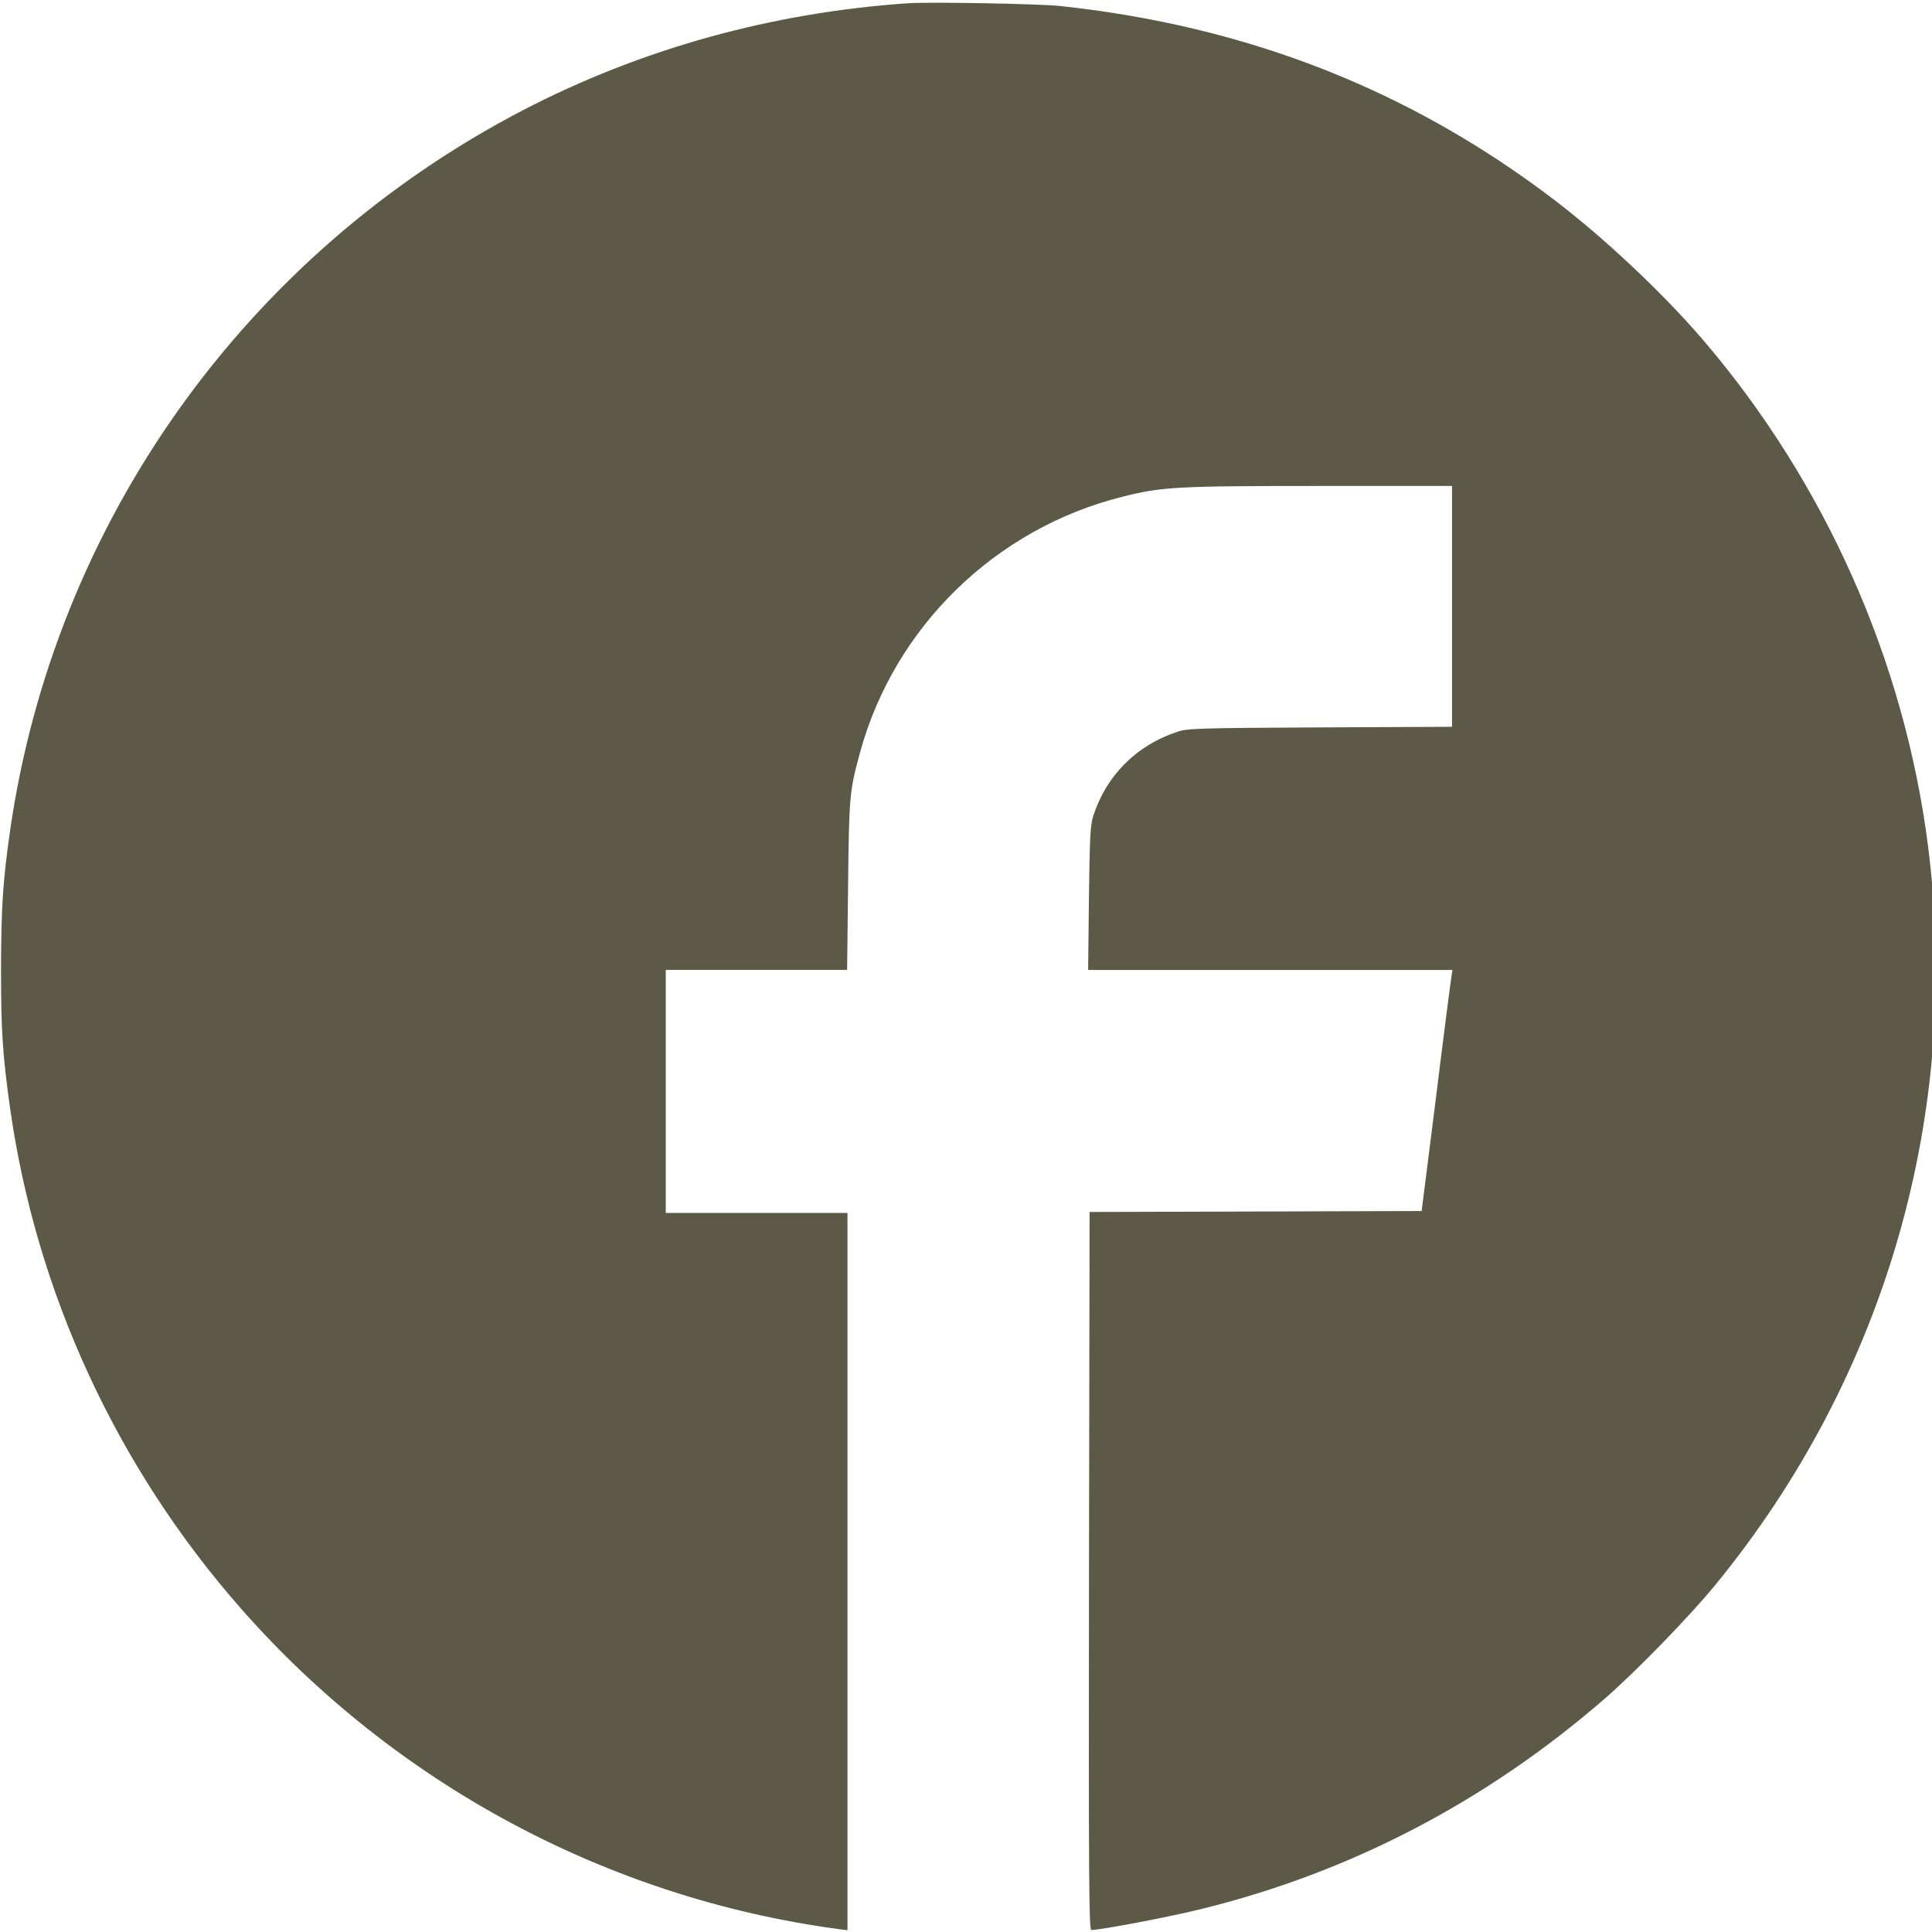
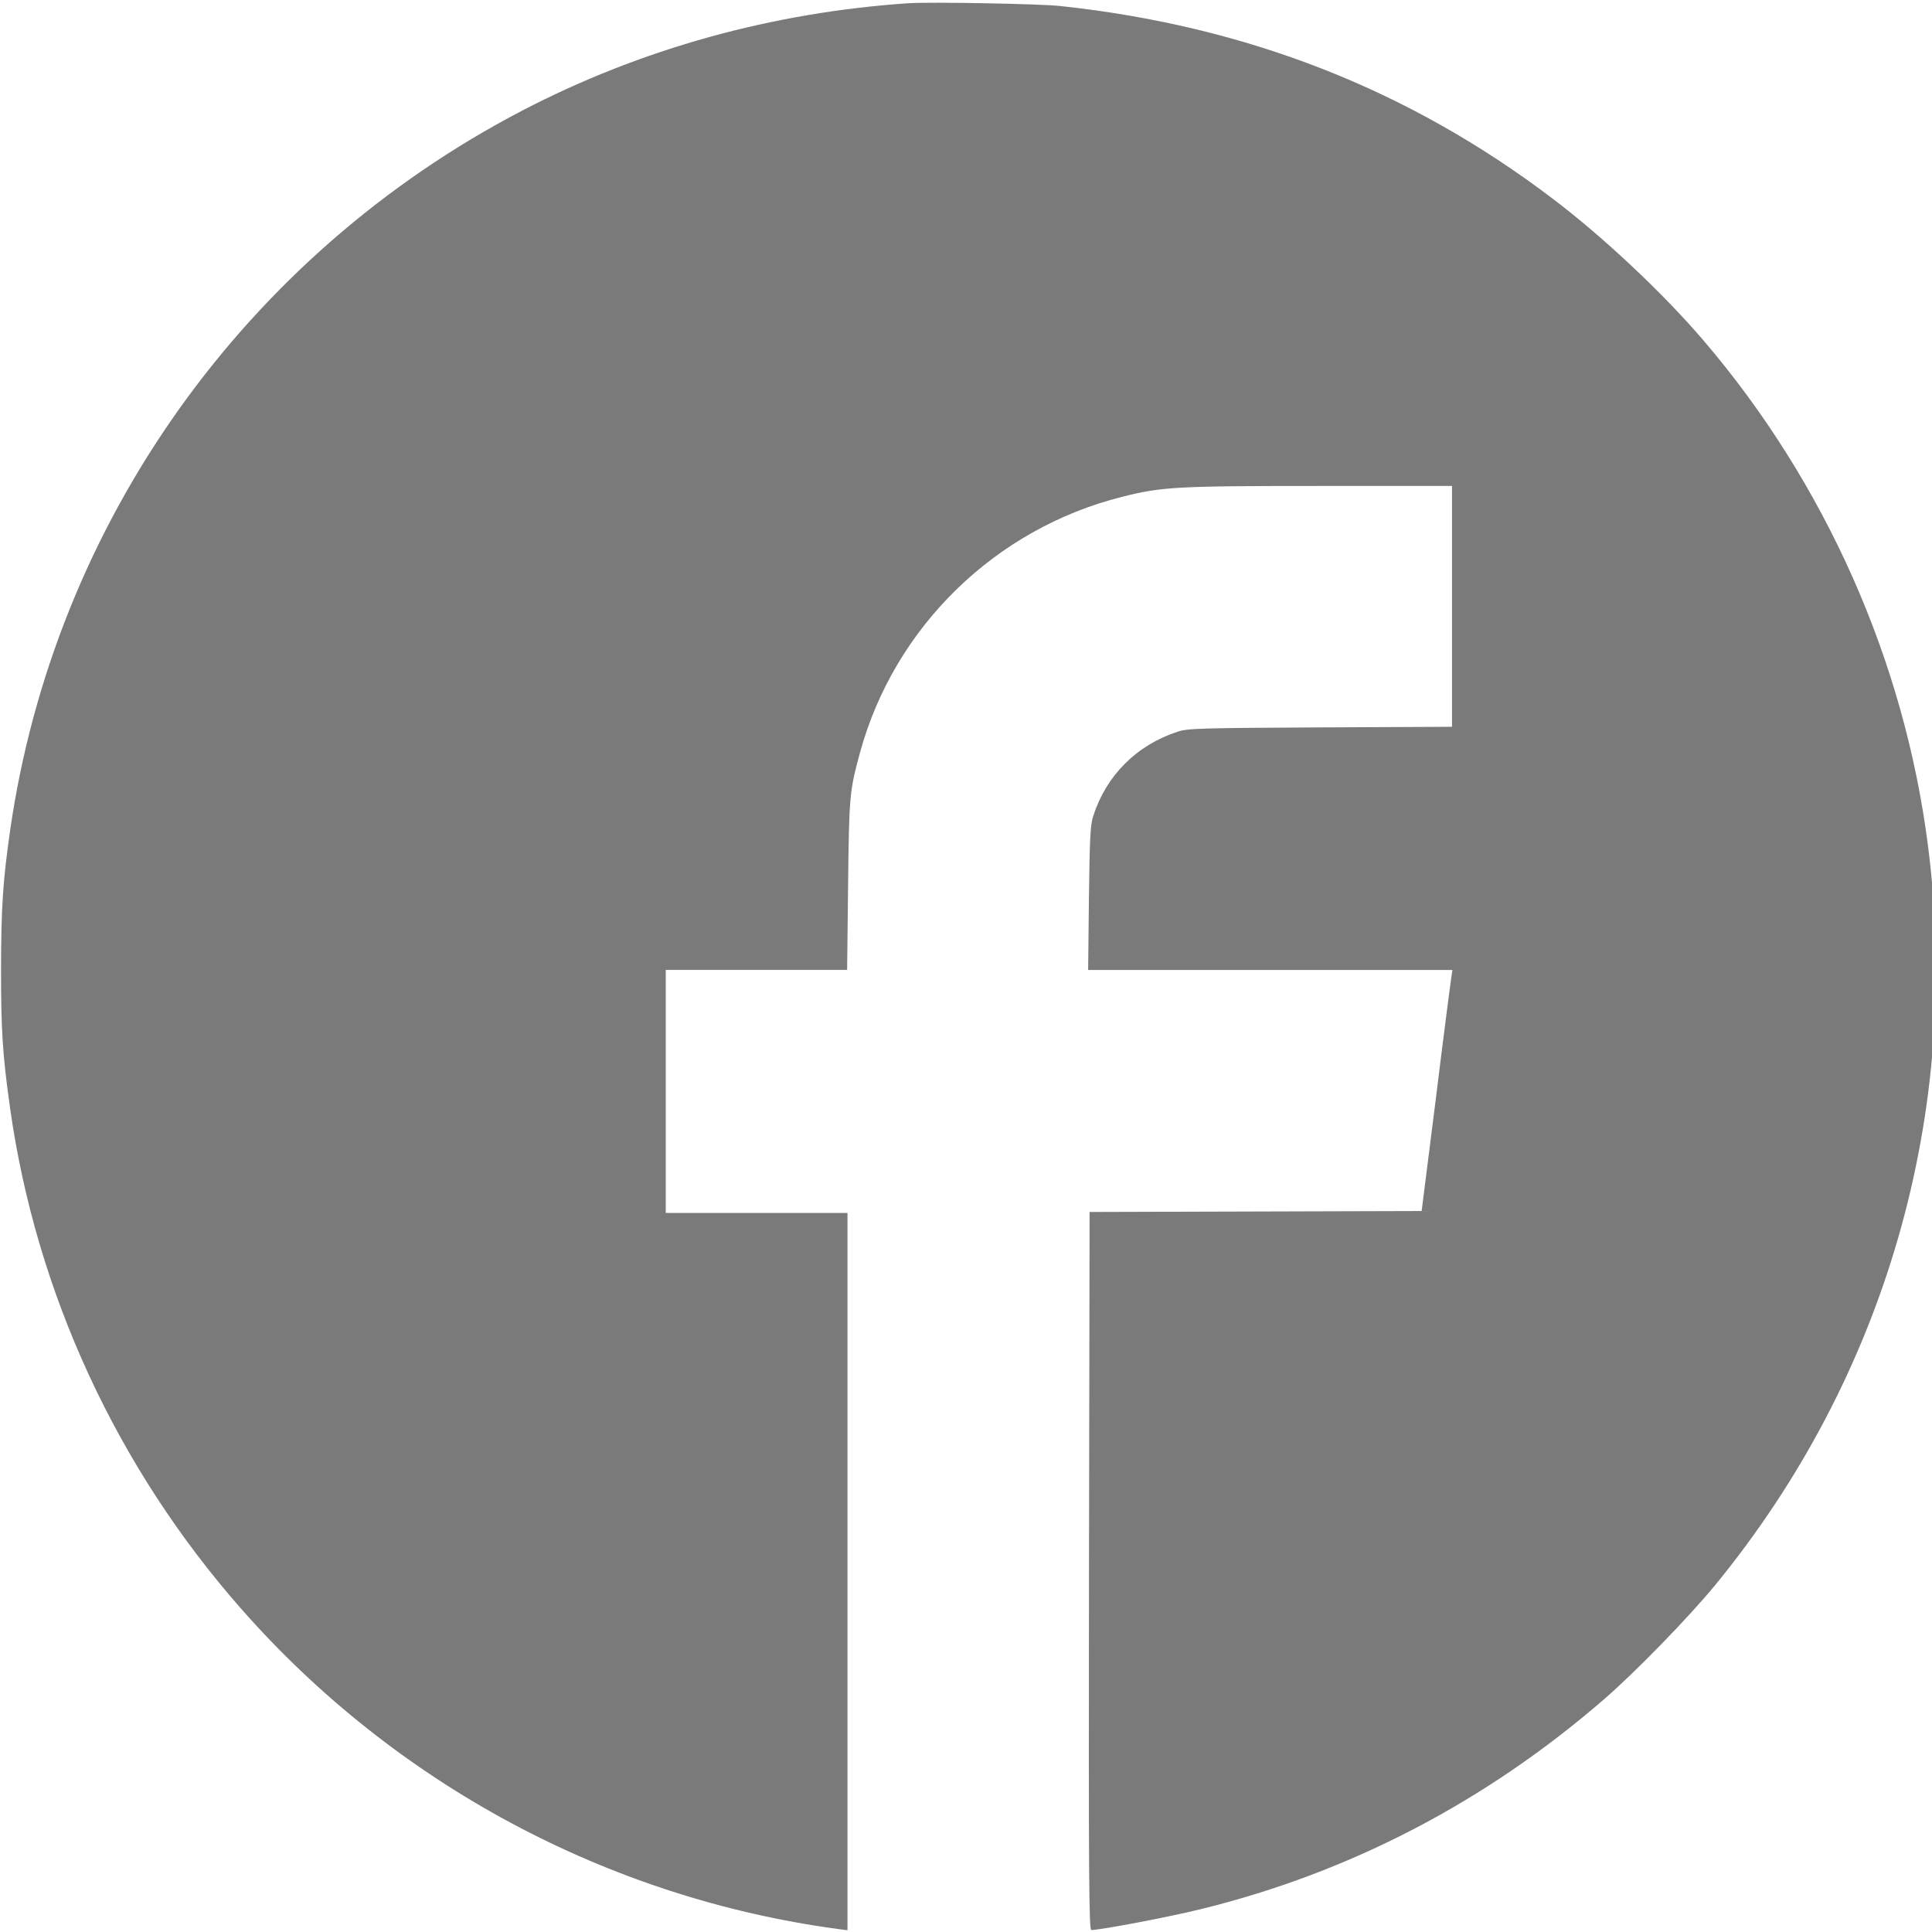
<svg xmlns="http://www.w3.org/2000/svg" version="1.1" width="17" height="17" viewBox="0 0 32 32">
-   <path fill="#5c5a46" d="M15.068 0.052c-2.268 0.15-4.45 0.756-6.413 1.777-4.594 2.392-7.755 6.835-8.488 11.93-0.121 0.851-0.147 1.263-0.15 2.29 0 1.031 0.026 1.42 0.15 2.307 0.432 3.053 1.764 5.945 3.828 8.291 2.552 2.902 6.073 4.79 9.888 5.304l0.154 0.020v-11.881h-3.010v-4.025h3.004l0.016-1.4c0.016-1.485 0.023-1.561 0.2-2.209 0.569-2.071 2.238-3.701 4.339-4.227 0.654-0.167 0.913-0.18 3.275-0.18h2.189v3.989l-2.182 0.010c-2.002 0.010-2.202 0.016-2.366 0.072-0.677 0.223-1.178 0.723-1.394 1.394-0.049 0.154-0.059 0.347-0.072 1.364l-0.013 1.188h6.034l-0.016 0.105c-0.010 0.059-0.128 0.959-0.255 1.996l-0.239 1.891-5.5 0.016-0.010 5.945c-0.007 5.153 0 5.948 0.039 5.948 0.154 0 1.306-0.219 1.819-0.347 2.464-0.605 4.712-1.777 6.665-3.468 0.524-0.452 1.41-1.364 1.849-1.898 2.827-3.449 4.090-7.84 3.524-12.25-0.393-3.069-1.705-6.014-3.727-8.376-0.664-0.775-1.649-1.701-2.487-2.336-2.382-1.809-5.072-2.863-8.164-3.193-0.334-0.036-2.13-0.069-2.487-0.046z" />
+   <path fill="#7b7a7a" d="M15.068 0.052c-2.268 0.15-4.45 0.756-6.413 1.777-4.594 2.392-7.755 6.835-8.488 11.93-0.121 0.851-0.147 1.263-0.15 2.29 0 1.031 0.026 1.42 0.15 2.307 0.432 3.053 1.764 5.945 3.828 8.291 2.552 2.902 6.073 4.79 9.888 5.304l0.154 0.020v-11.881h-3.010v-4.025h3.004l0.016-1.4c0.016-1.485 0.023-1.561 0.2-2.209 0.569-2.071 2.238-3.701 4.339-4.227 0.654-0.167 0.913-0.18 3.275-0.18h2.189v3.989l-2.182 0.010c-2.002 0.010-2.202 0.016-2.366 0.072-0.677 0.223-1.178 0.723-1.394 1.394-0.049 0.154-0.059 0.347-0.072 1.364l-0.013 1.188h6.034l-0.016 0.105c-0.010 0.059-0.128 0.959-0.255 1.996l-0.239 1.891-5.5 0.016-0.010 5.945c-0.007 5.153 0 5.948 0.039 5.948 0.154 0 1.306-0.219 1.819-0.347 2.464-0.605 4.712-1.777 6.665-3.468 0.524-0.452 1.41-1.364 1.849-1.898 2.827-3.449 4.090-7.84 3.524-12.25-0.393-3.069-1.705-6.014-3.727-8.376-0.664-0.775-1.649-1.701-2.487-2.336-2.382-1.809-5.072-2.863-8.164-3.193-0.334-0.036-2.13-0.069-2.487-0.046z" />
</svg>
